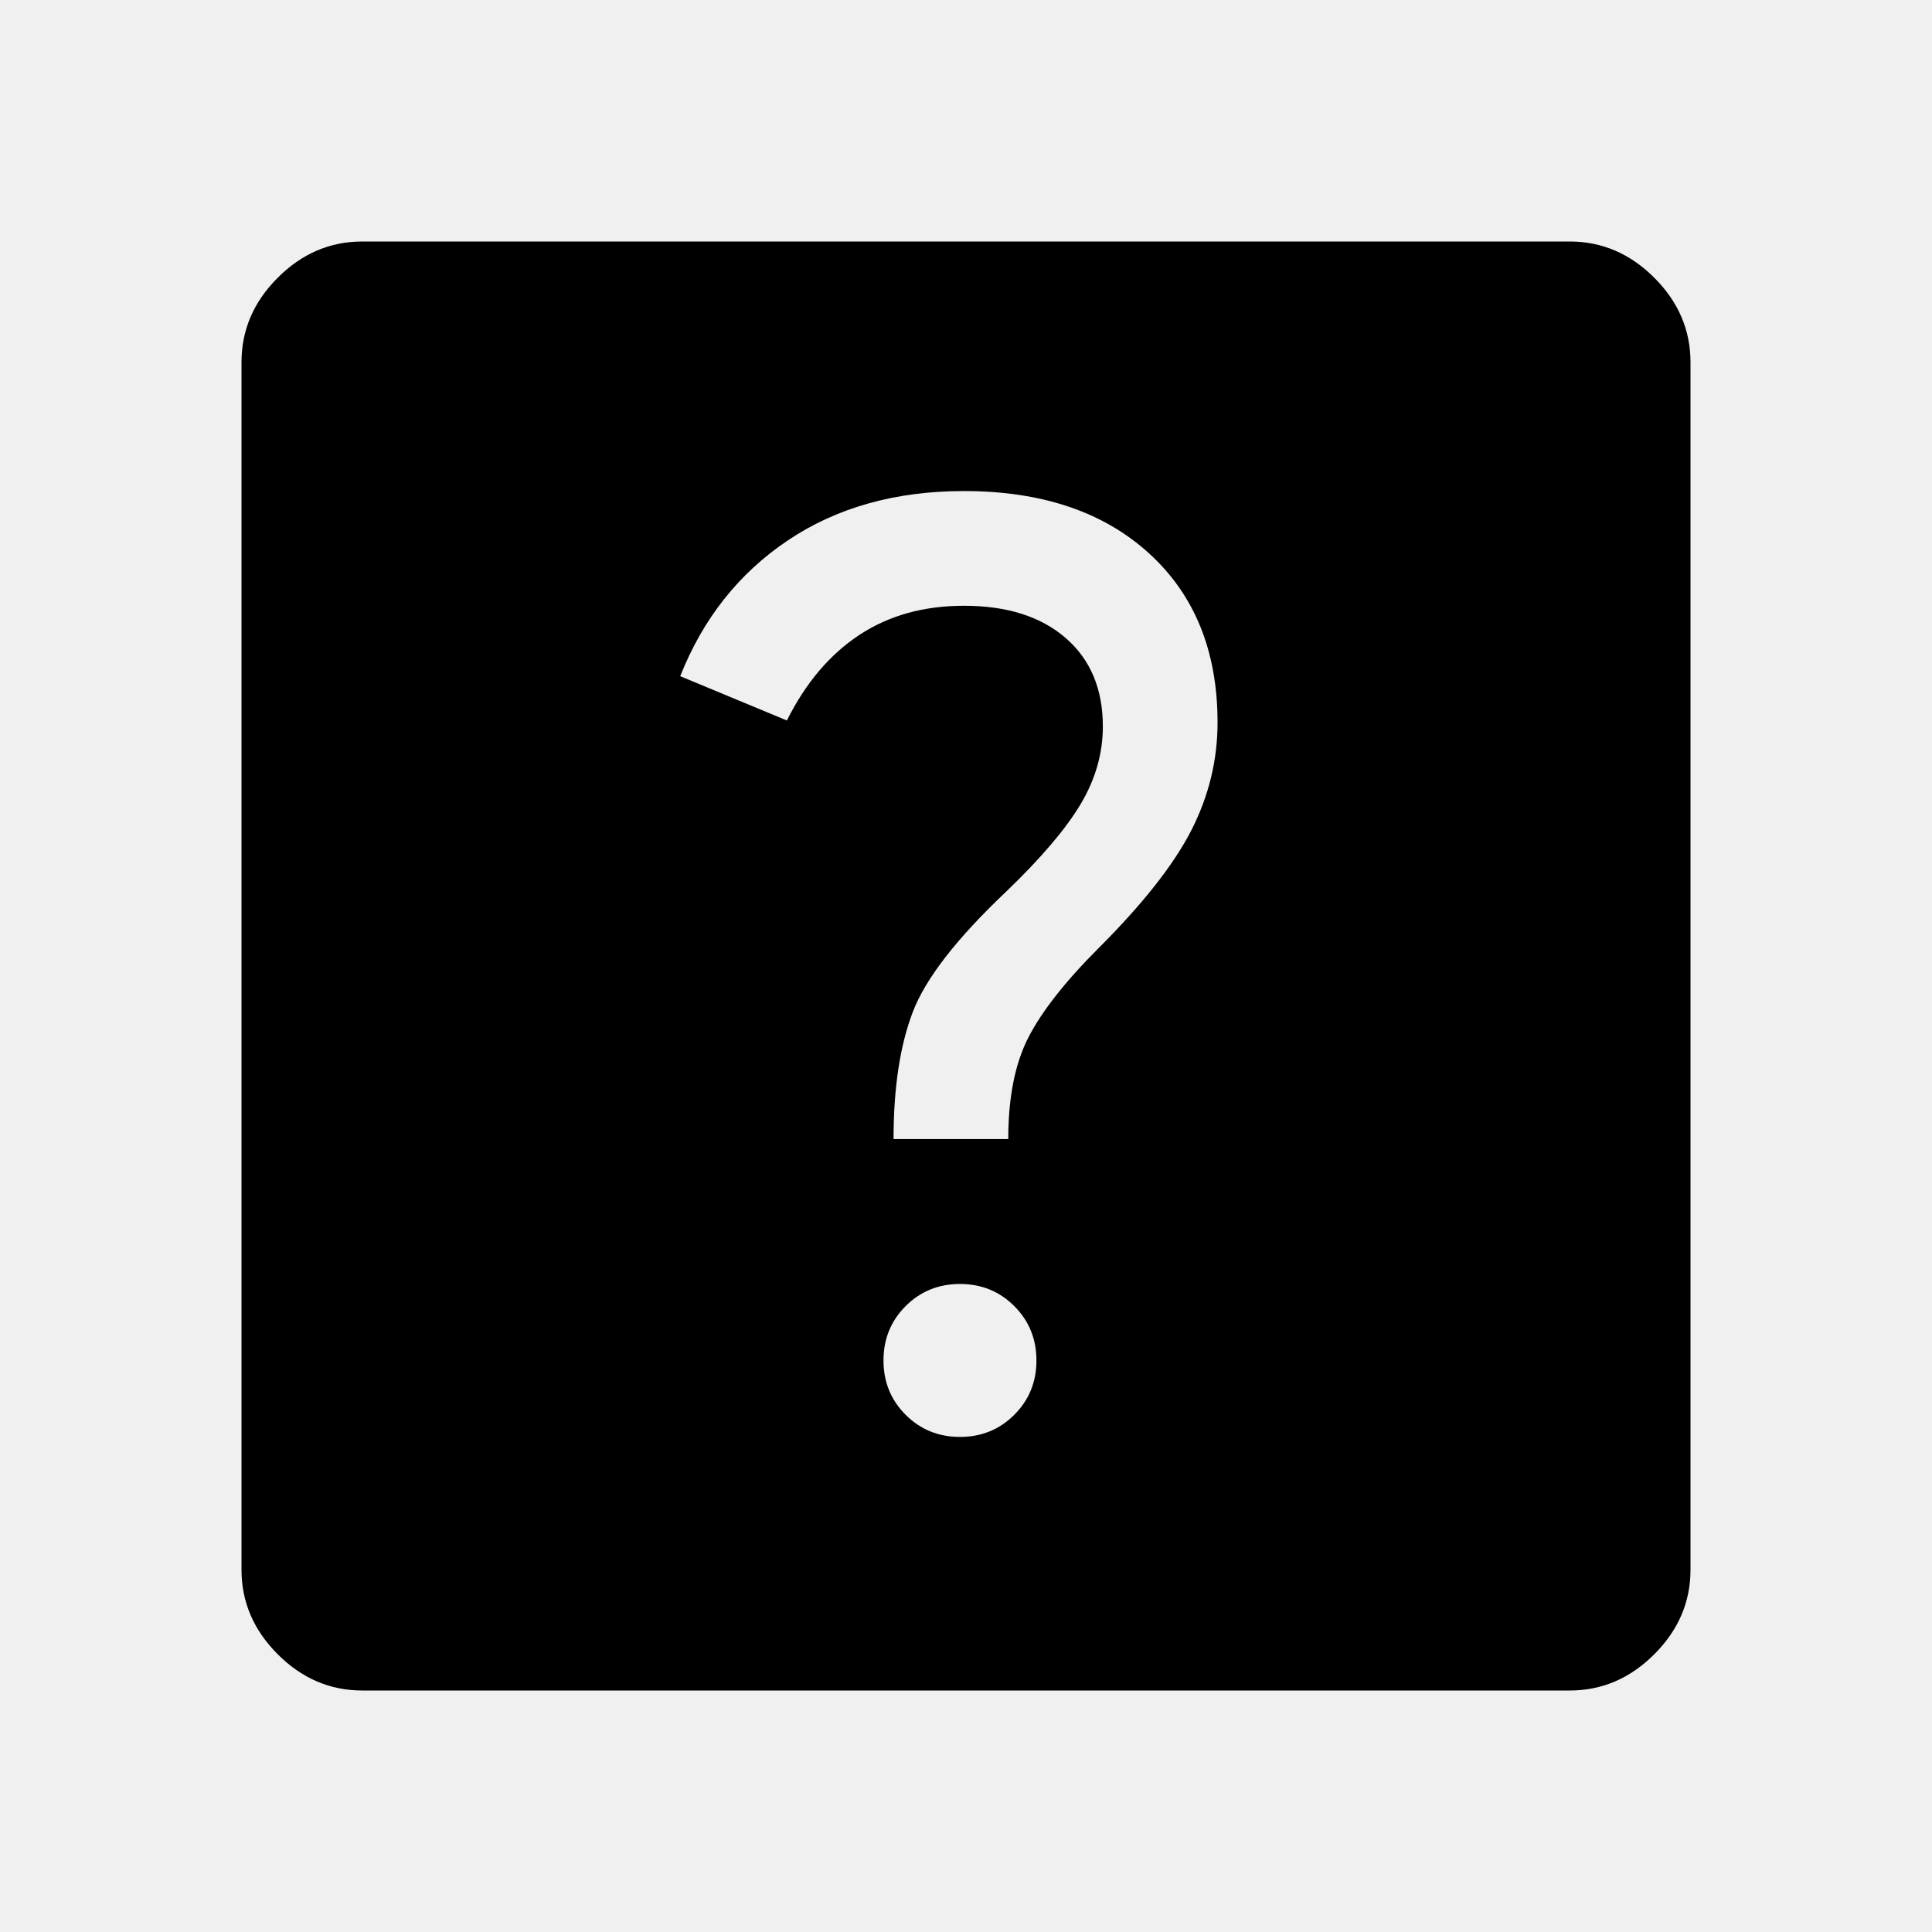
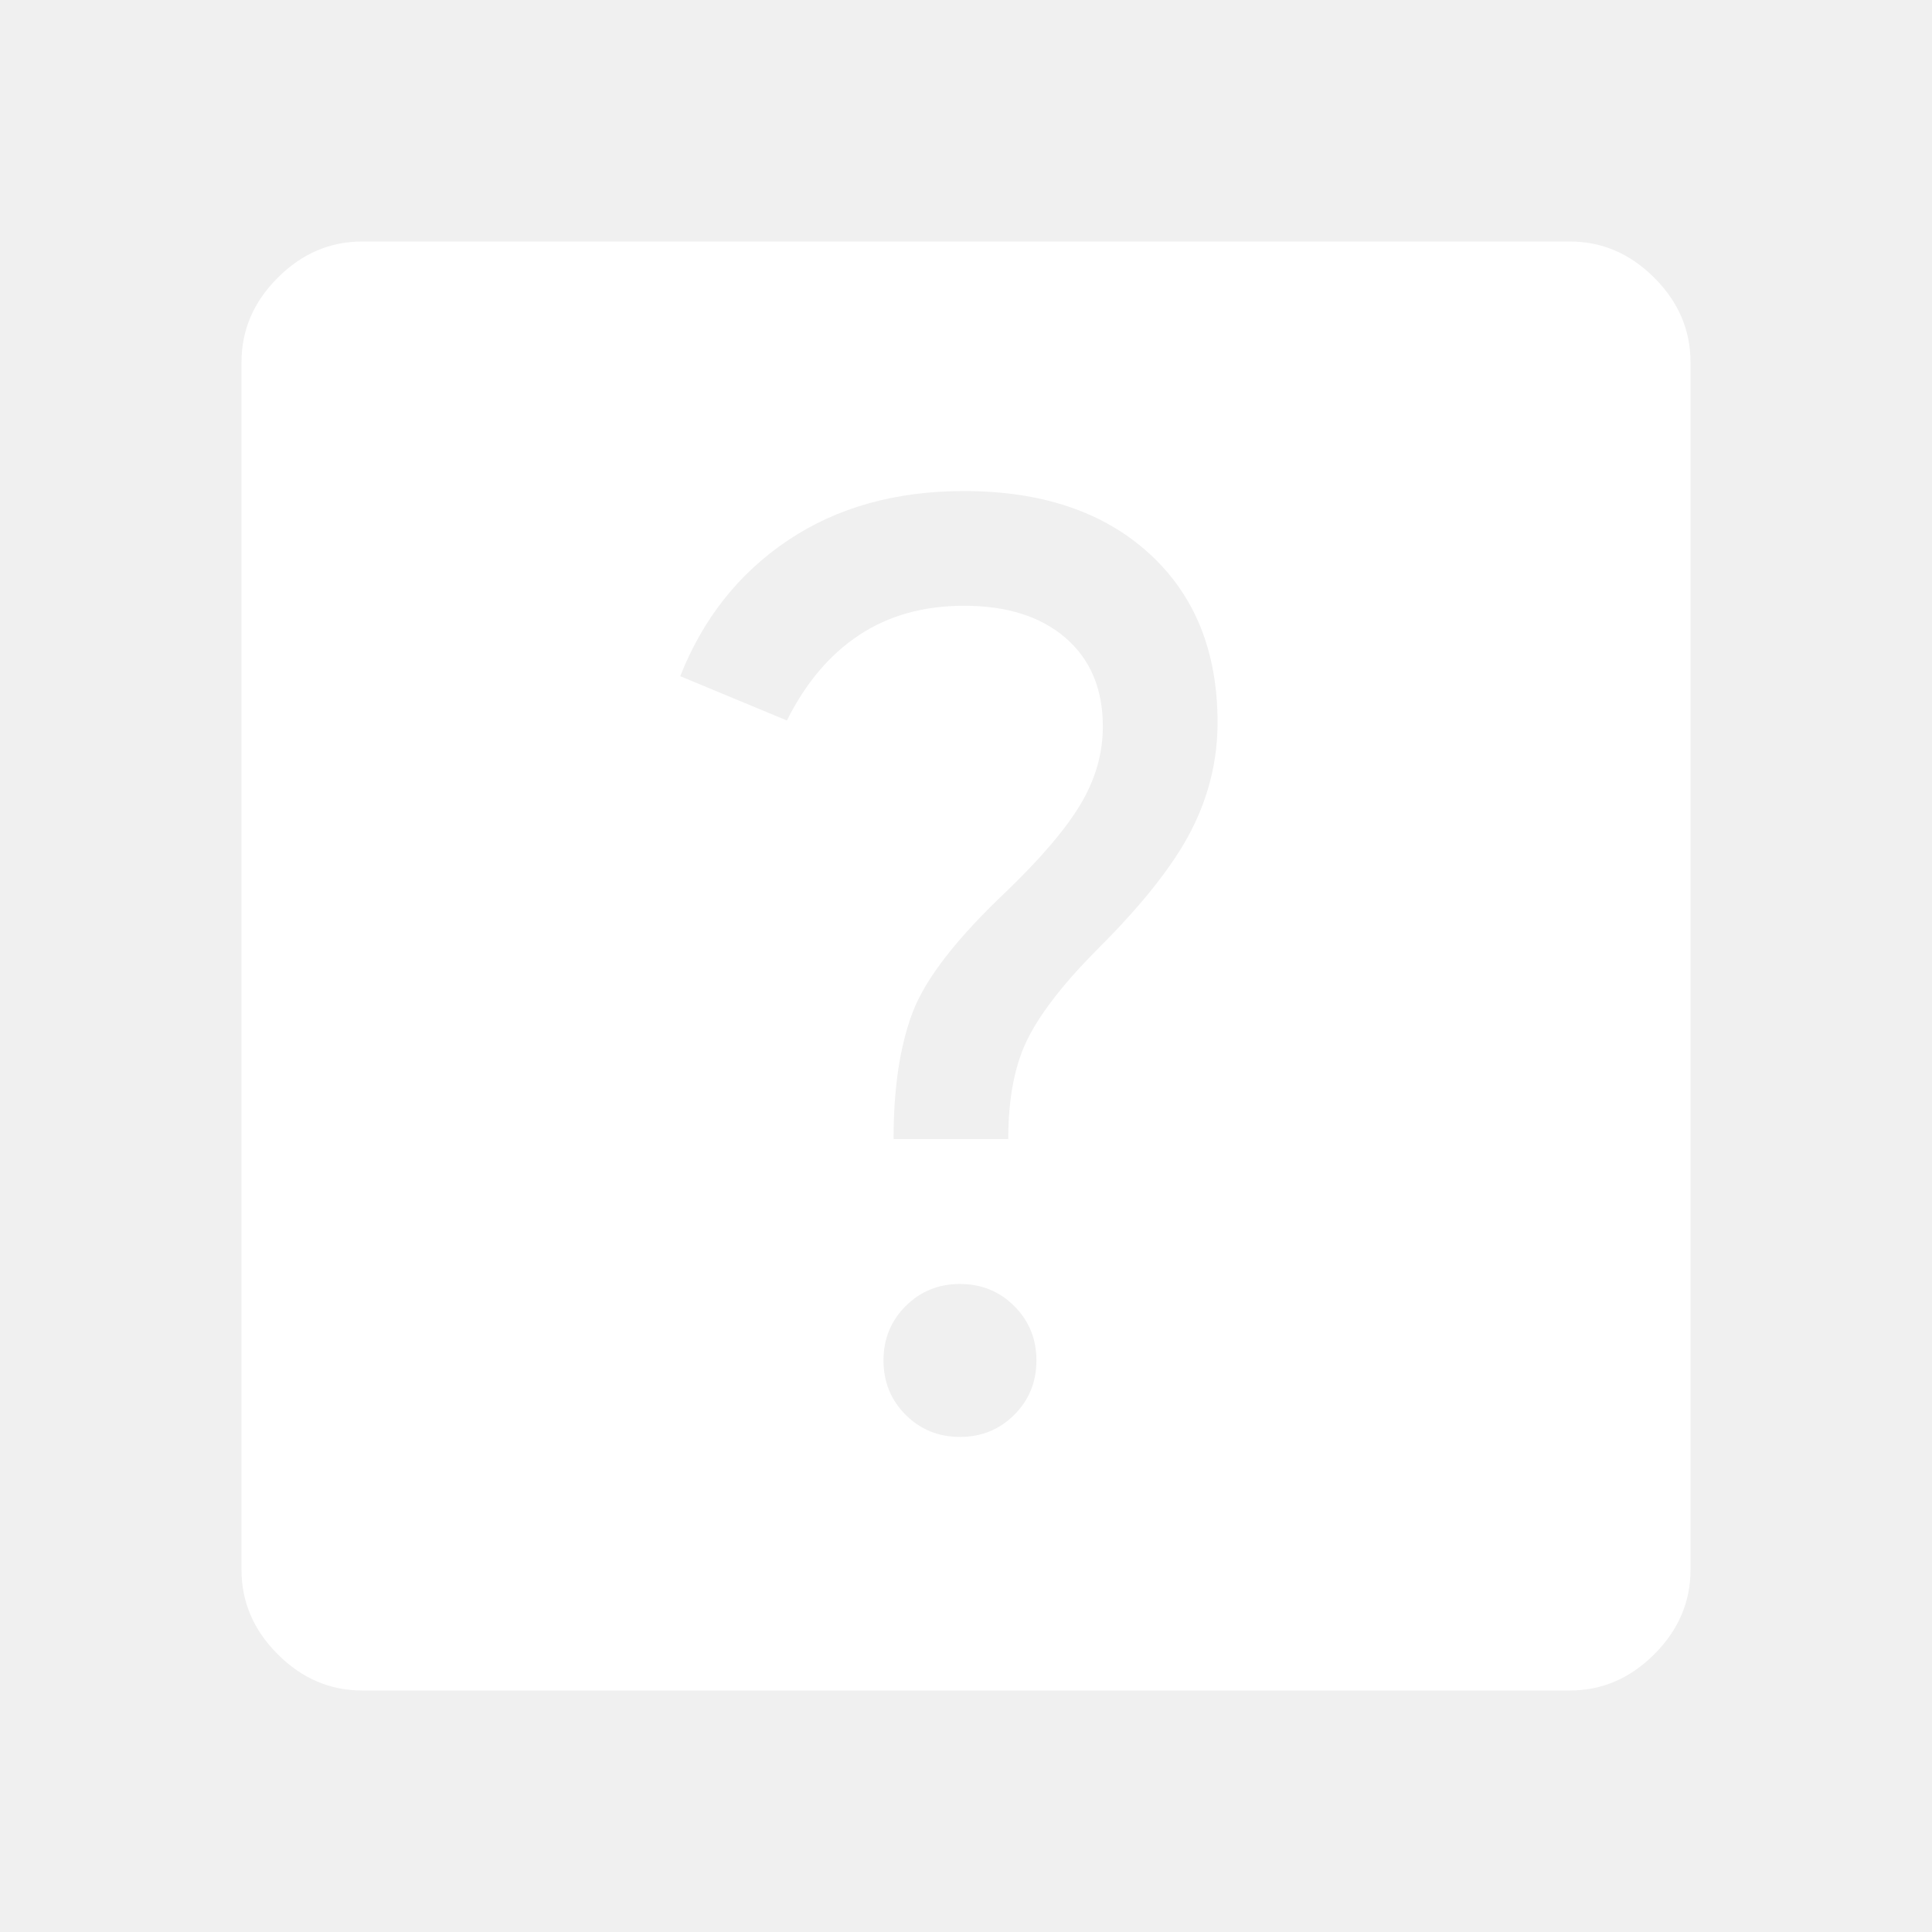
- <svg xmlns="http://www.w3.org/2000/svg" height="24" viewBox="0 96 960 960" width="24">
+ <svg xmlns="http://www.w3.org/2000/svg" height="24" viewBox="0 96 960 960" width="24" fill="white">
  <path d="M477 810q16 0 27-11t11-27q0-16-11-27t-27-11q-16 0-27 11t-11 27q0 16 11 27t27 11Zm-33-148h57q0-31 10-50.5t35-44.5q33-33 46-58.5t13-53.5q0-53-34-84t-92-31q-51 0-87.5 24.5T338 432l53 22q14-28 36-42.5t52-14.5q32 0 50.5 16t18.5 44q0 20-11 38.5T500 539q-37 35-46.5 60t-9.5 63ZM180 936q-24 0-42-18t-18-42V276q0-24 18-42t42-18h600q24 0 42 18t18 42v600q0 24-18 42t-42 18H180Z" />
</svg>
